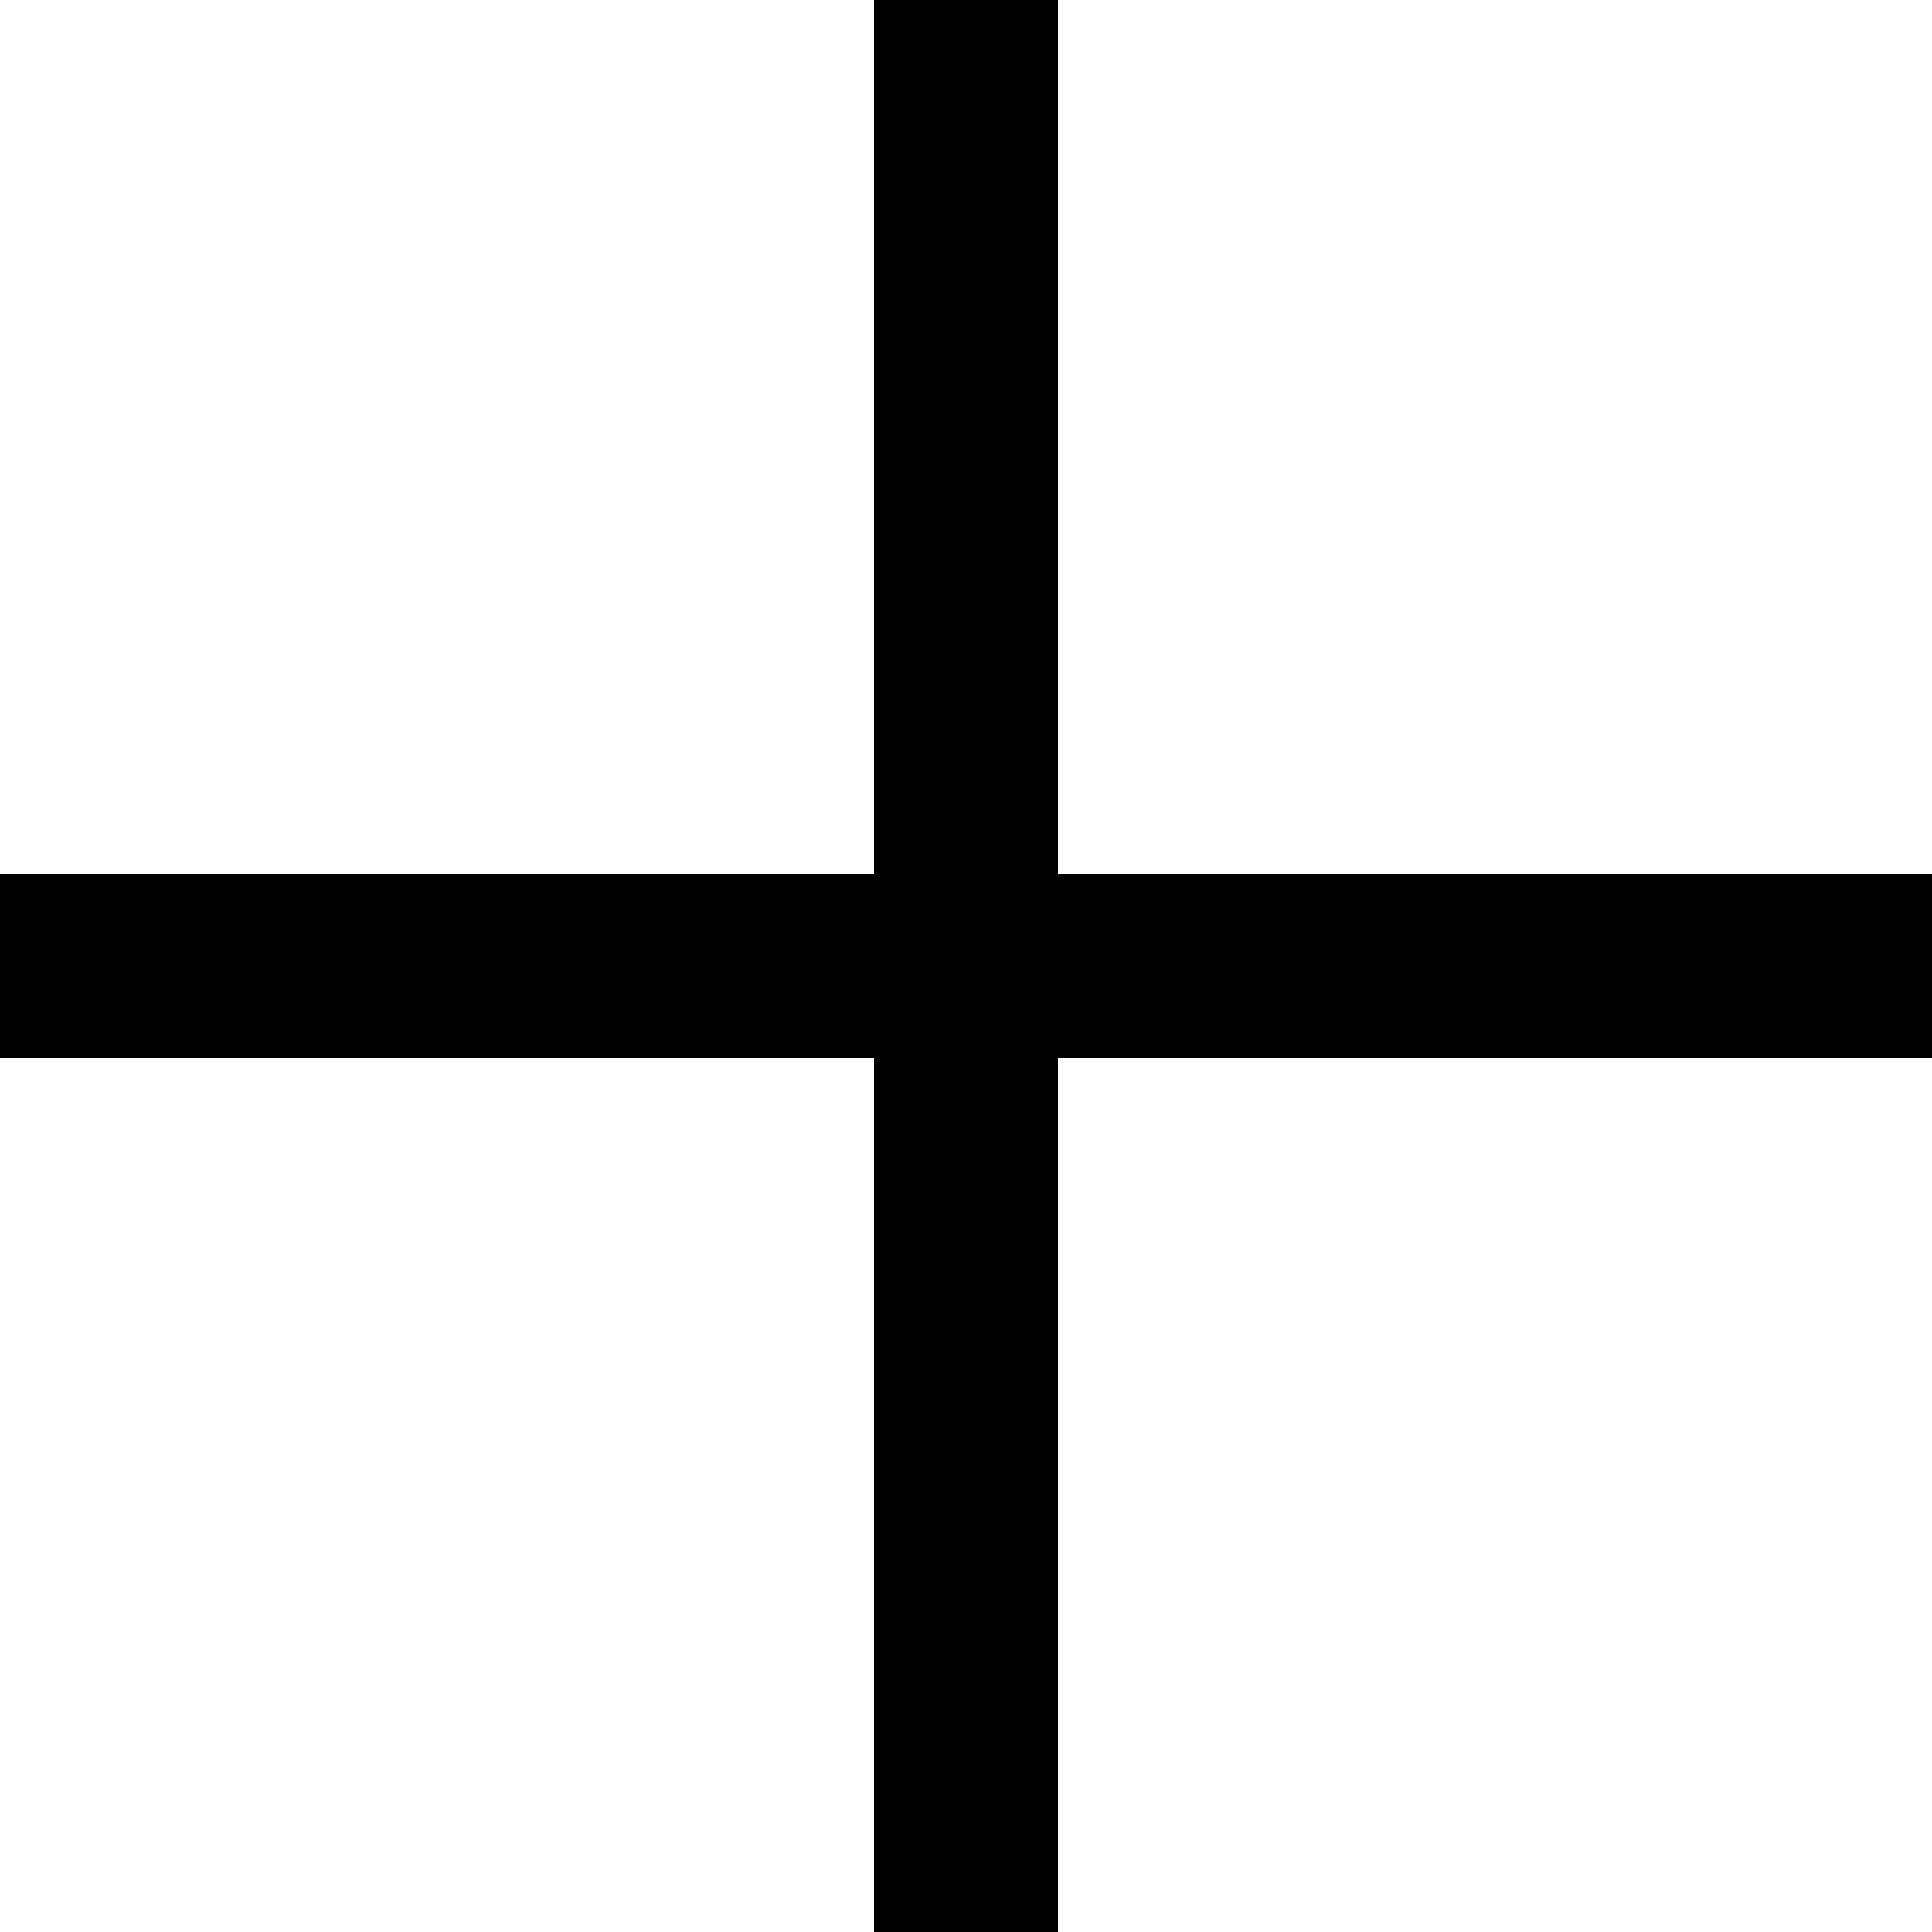
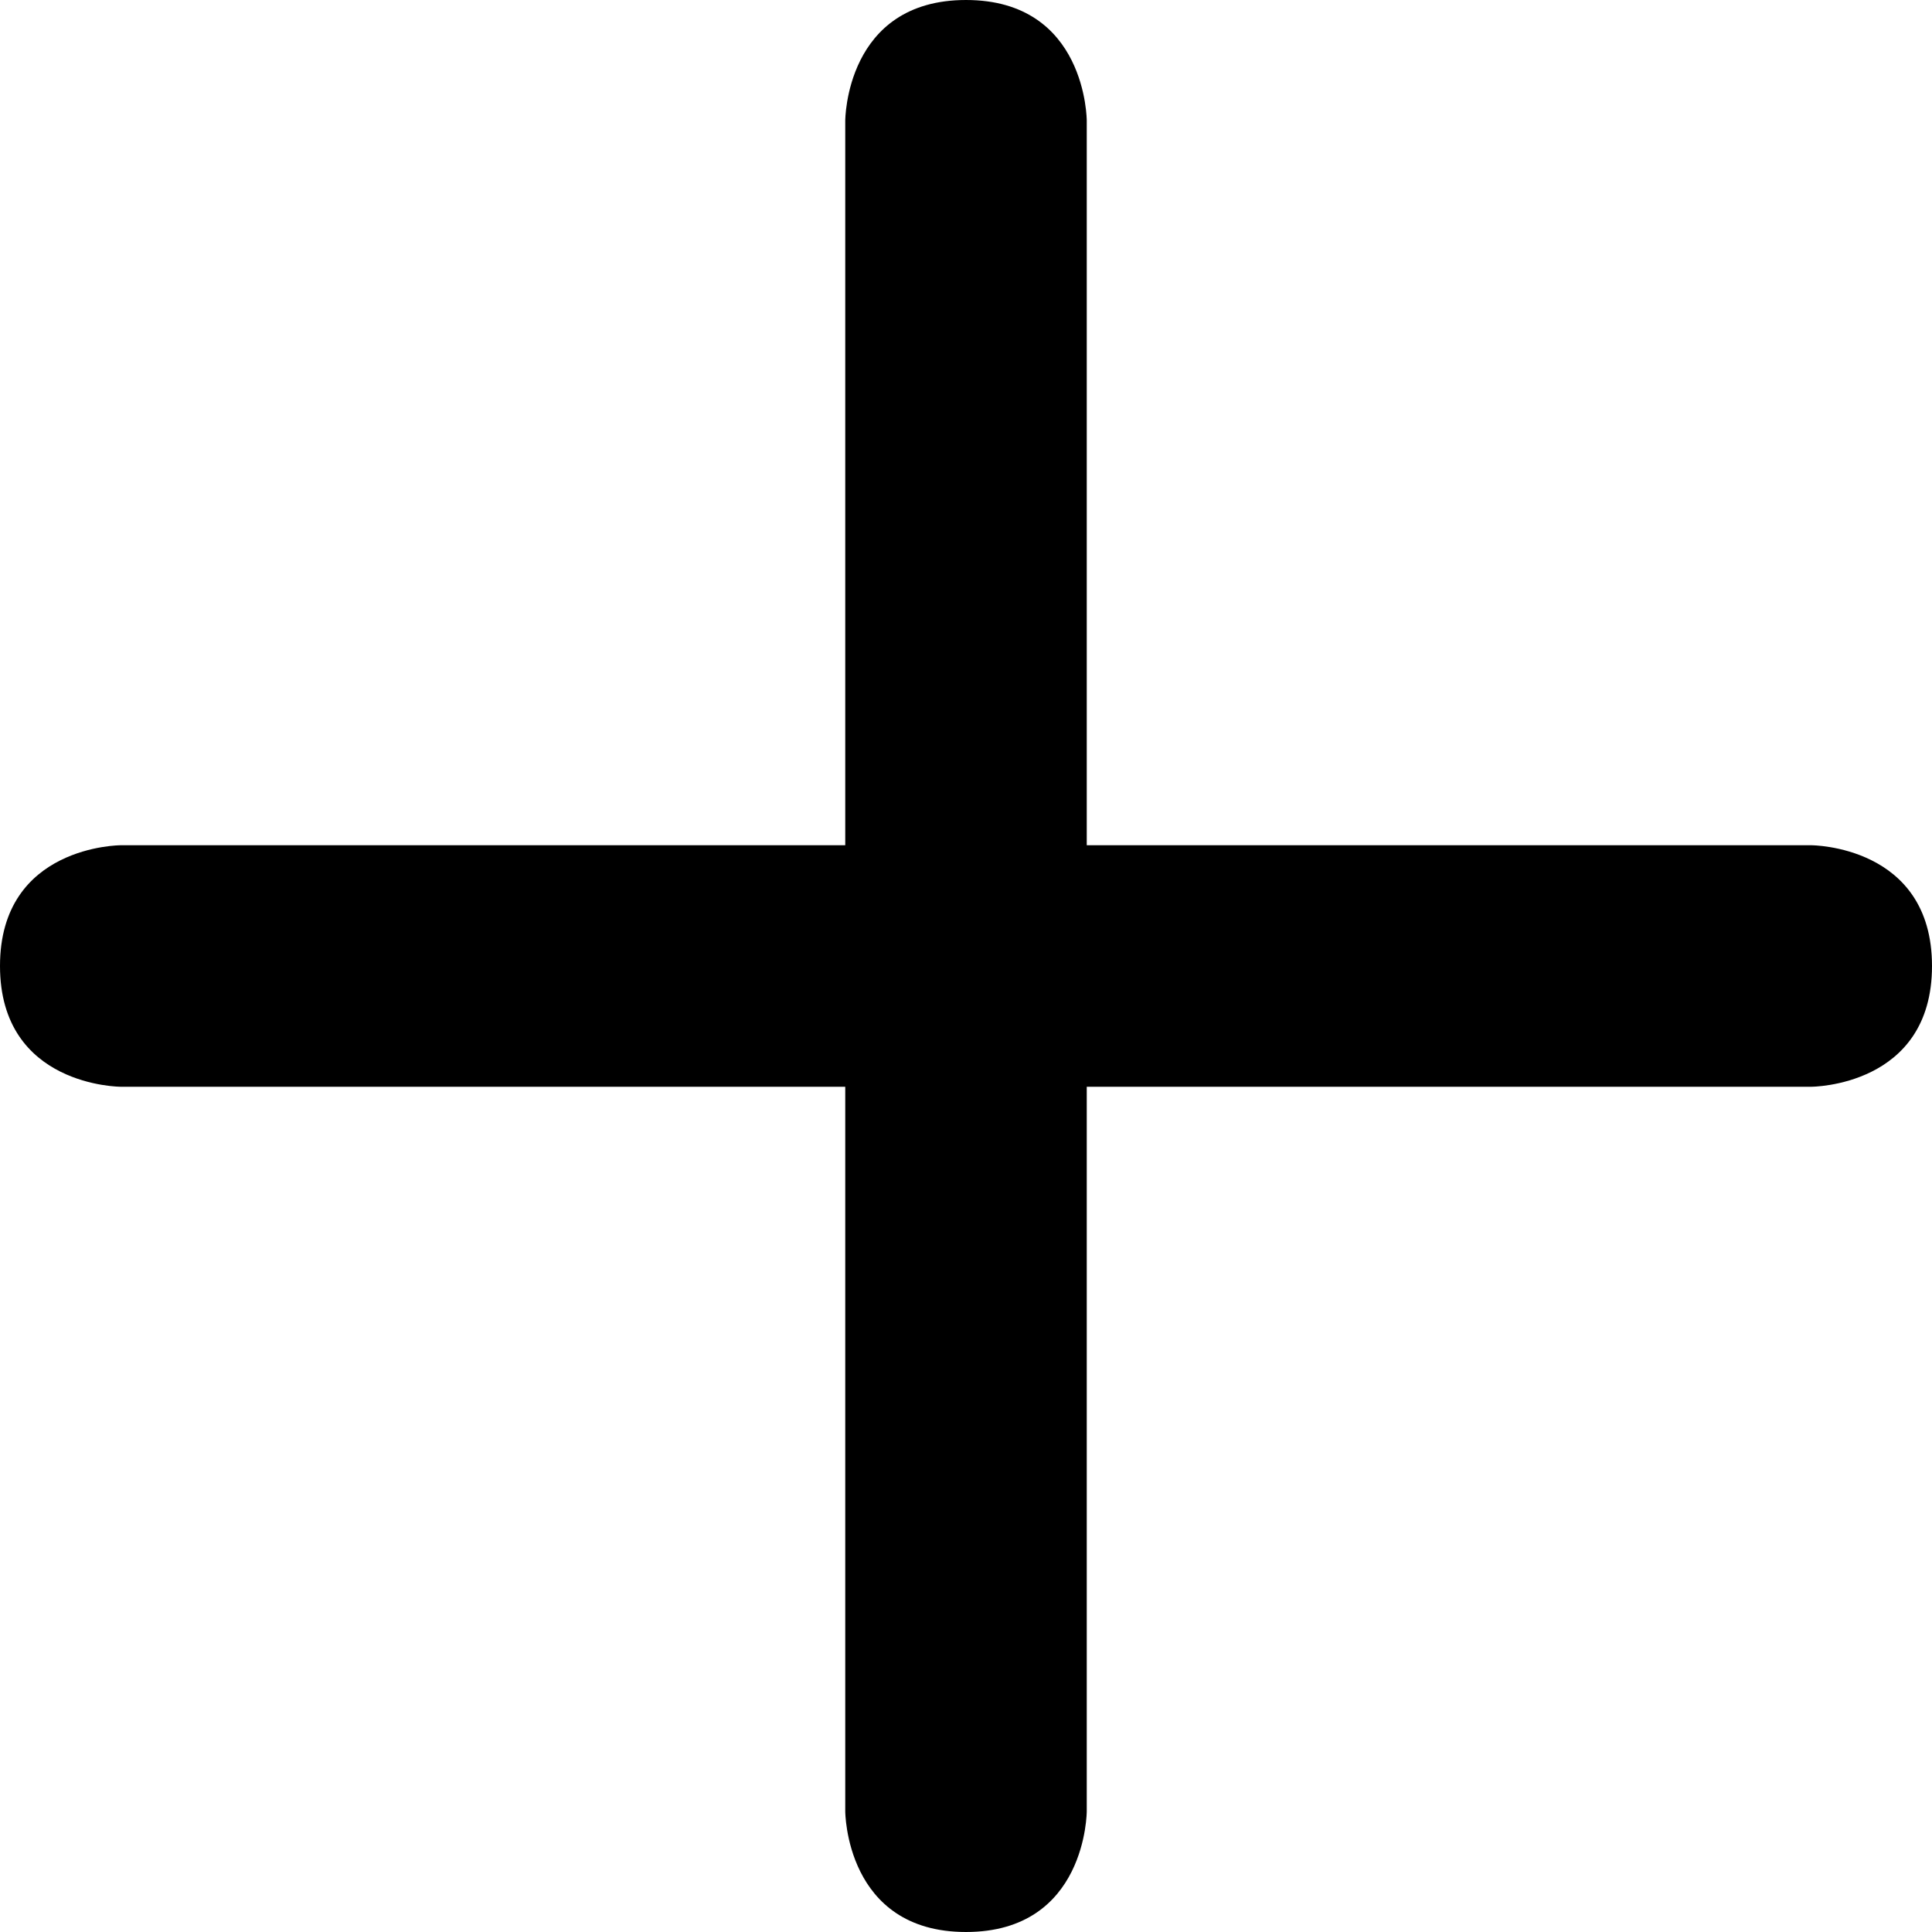
- <svg xmlns="http://www.w3.org/2000/svg" x="0px" y="0px" viewBox="0 0 42 42" width="42px" height="42px">
-   <polygon points="42,19 23,19 23,0 19,0 19,19 0,19 0,23 19,23 19,42 23,42 23,23 42,23" />
+ <svg xmlns="http://www.w3.org/2000/svg" xmlns:xlink="http://www.w3.org/1999/xlink" width="32px" height="32px" viewBox="0 0 32 32" version="1.1">
+   <defs>
+     <path d="M14,1.999 C14,1.999 14,-9.09739631e-13 16,-4.54747351e-13 C18,-1.00974196e-28 18,1.999 18,1.999 L18,14 L30,14 C30,14 32,13.999 32,16 C32,18.001 30,18 30,18 L18,18 L18,30 C18,30 18,32 16,32 C14,32 14,30 14,30 L14,18 L2,18 C2,18 -8.77520279e-13,18 -8.77520279e-13,15.999 C-8.77397769e-13,13.999 2,14 2,14 L14,14 L14,1.999 Z" id="path-1" />
+   </defs>
+   <g id="icons/32/plus" stroke="none" stroke-width="1" fill-rule="evenodd">
+     <mask id="mask-2">
+       <use xlink:href="#path-1" />
+     </mask>
+     <use id="Mask" xlink:href="#path-1" />
+   </g>
</svg>
